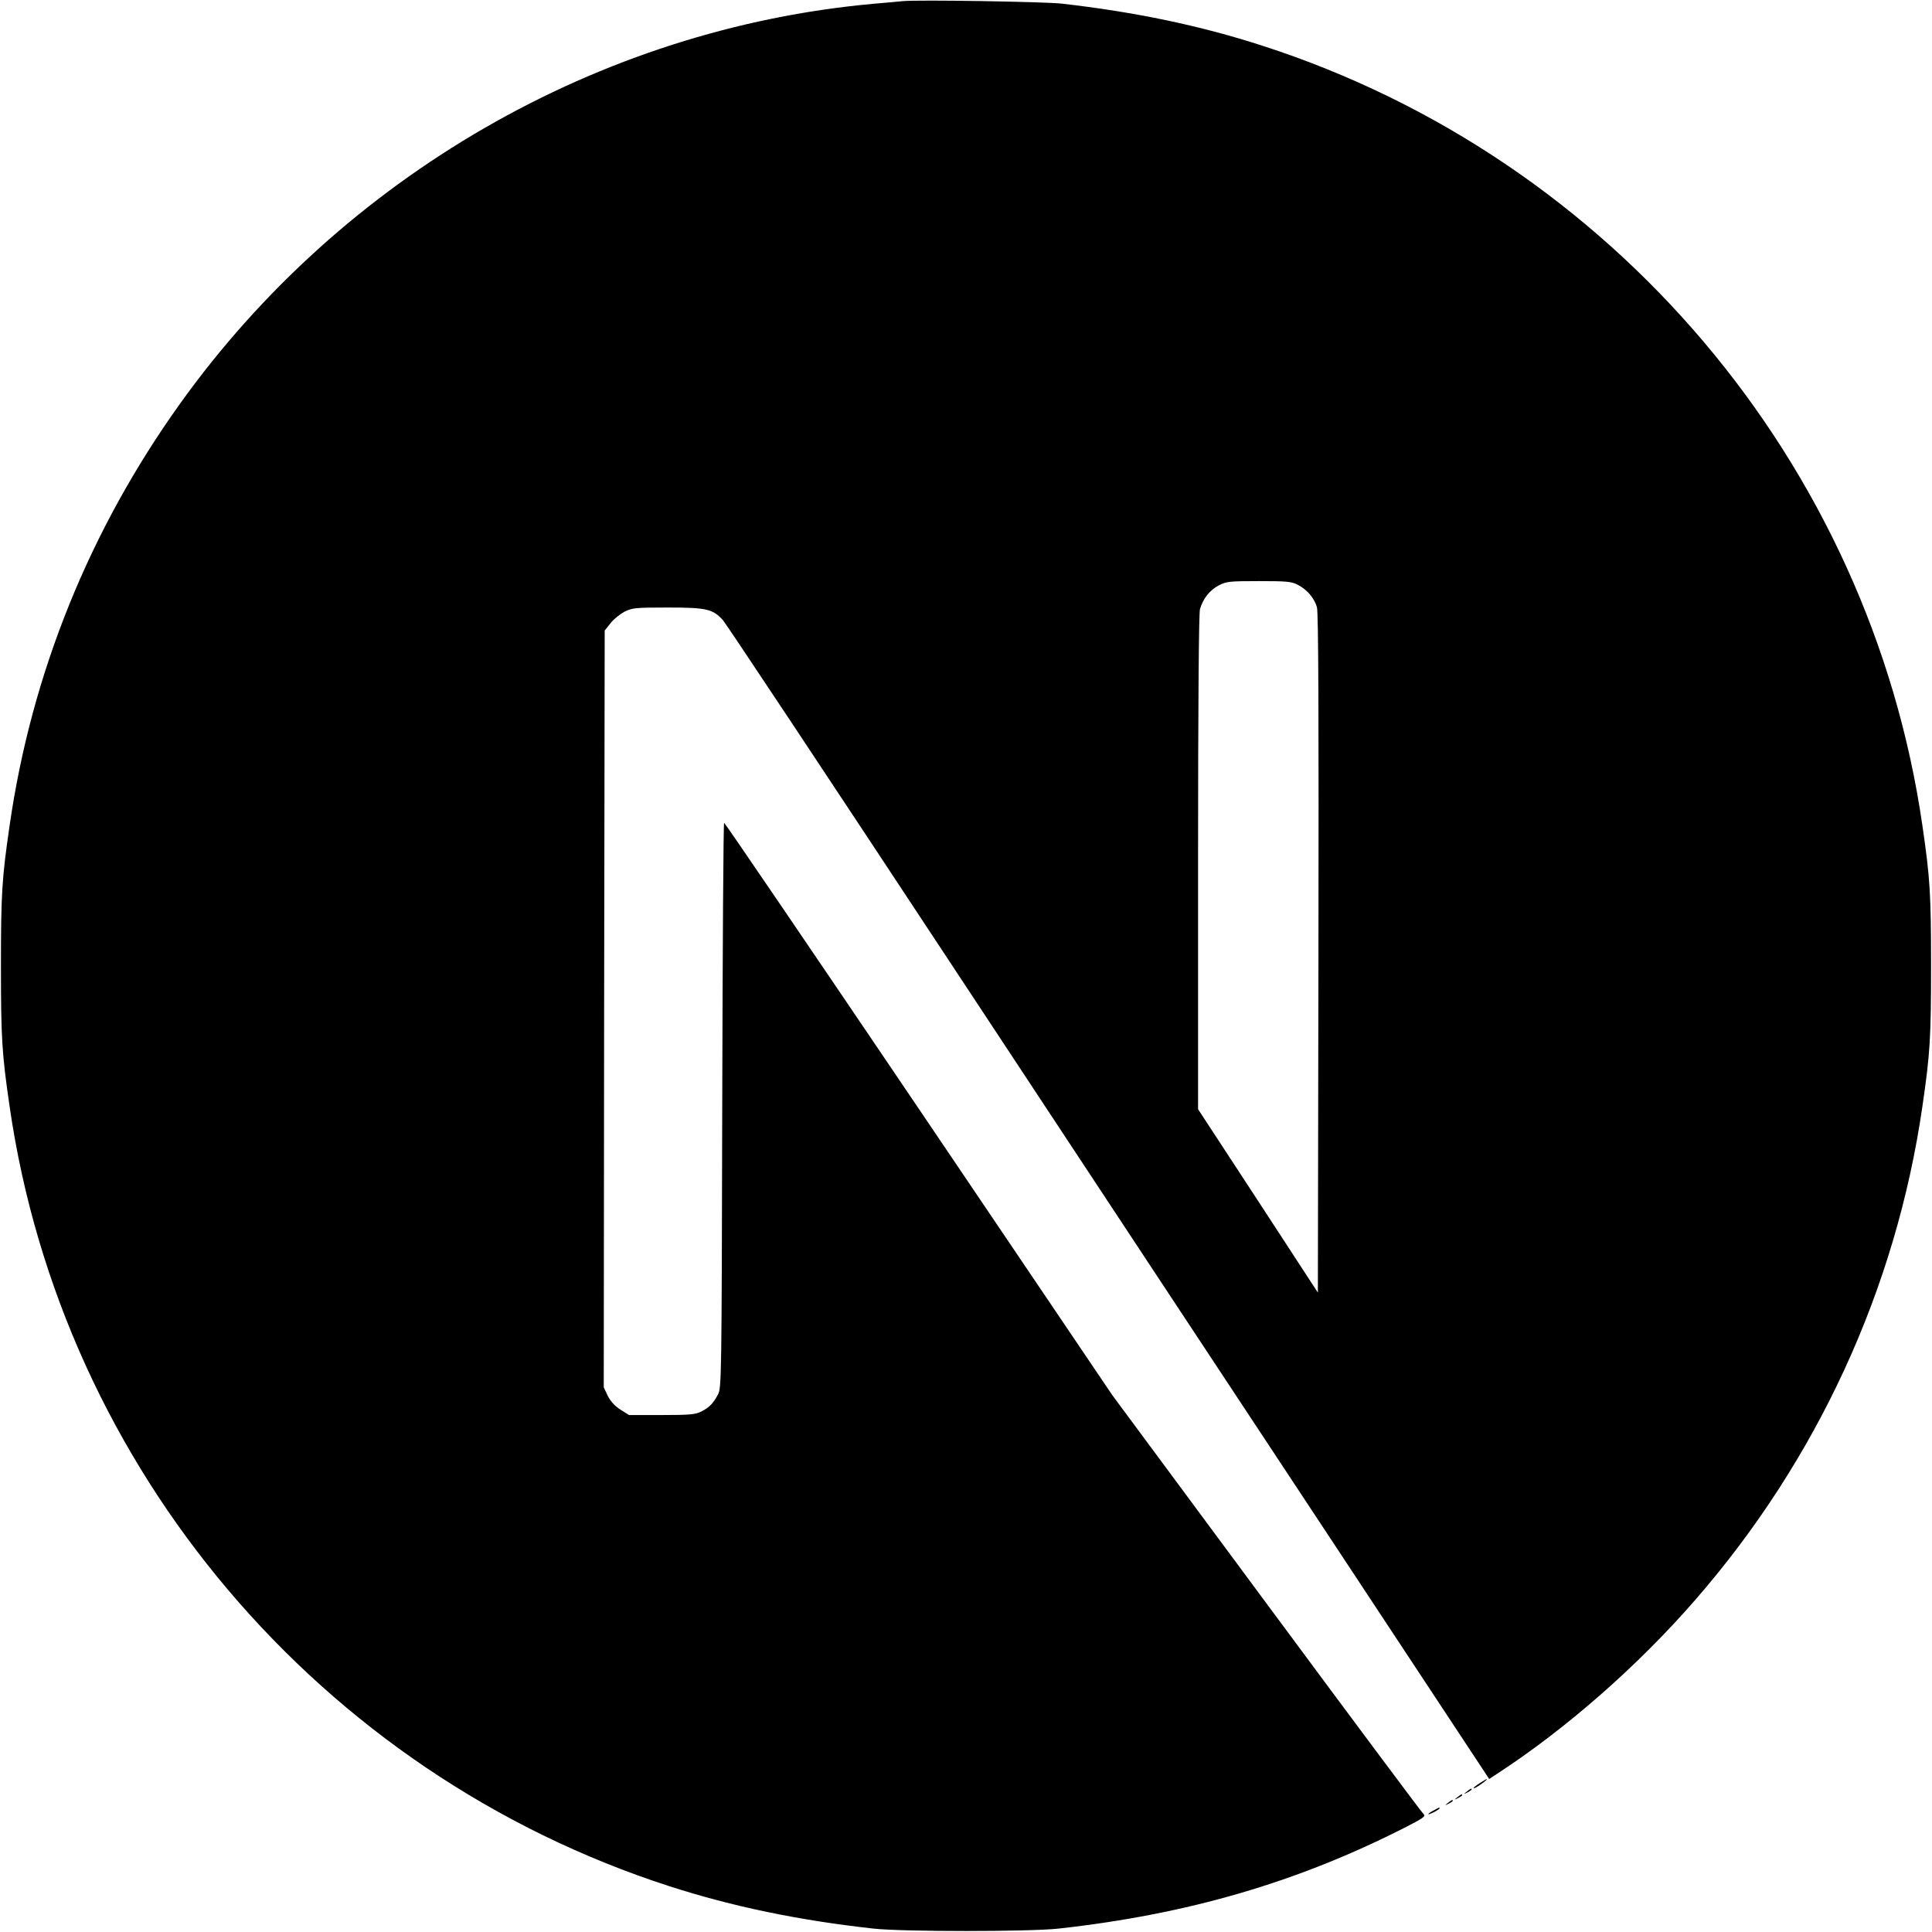
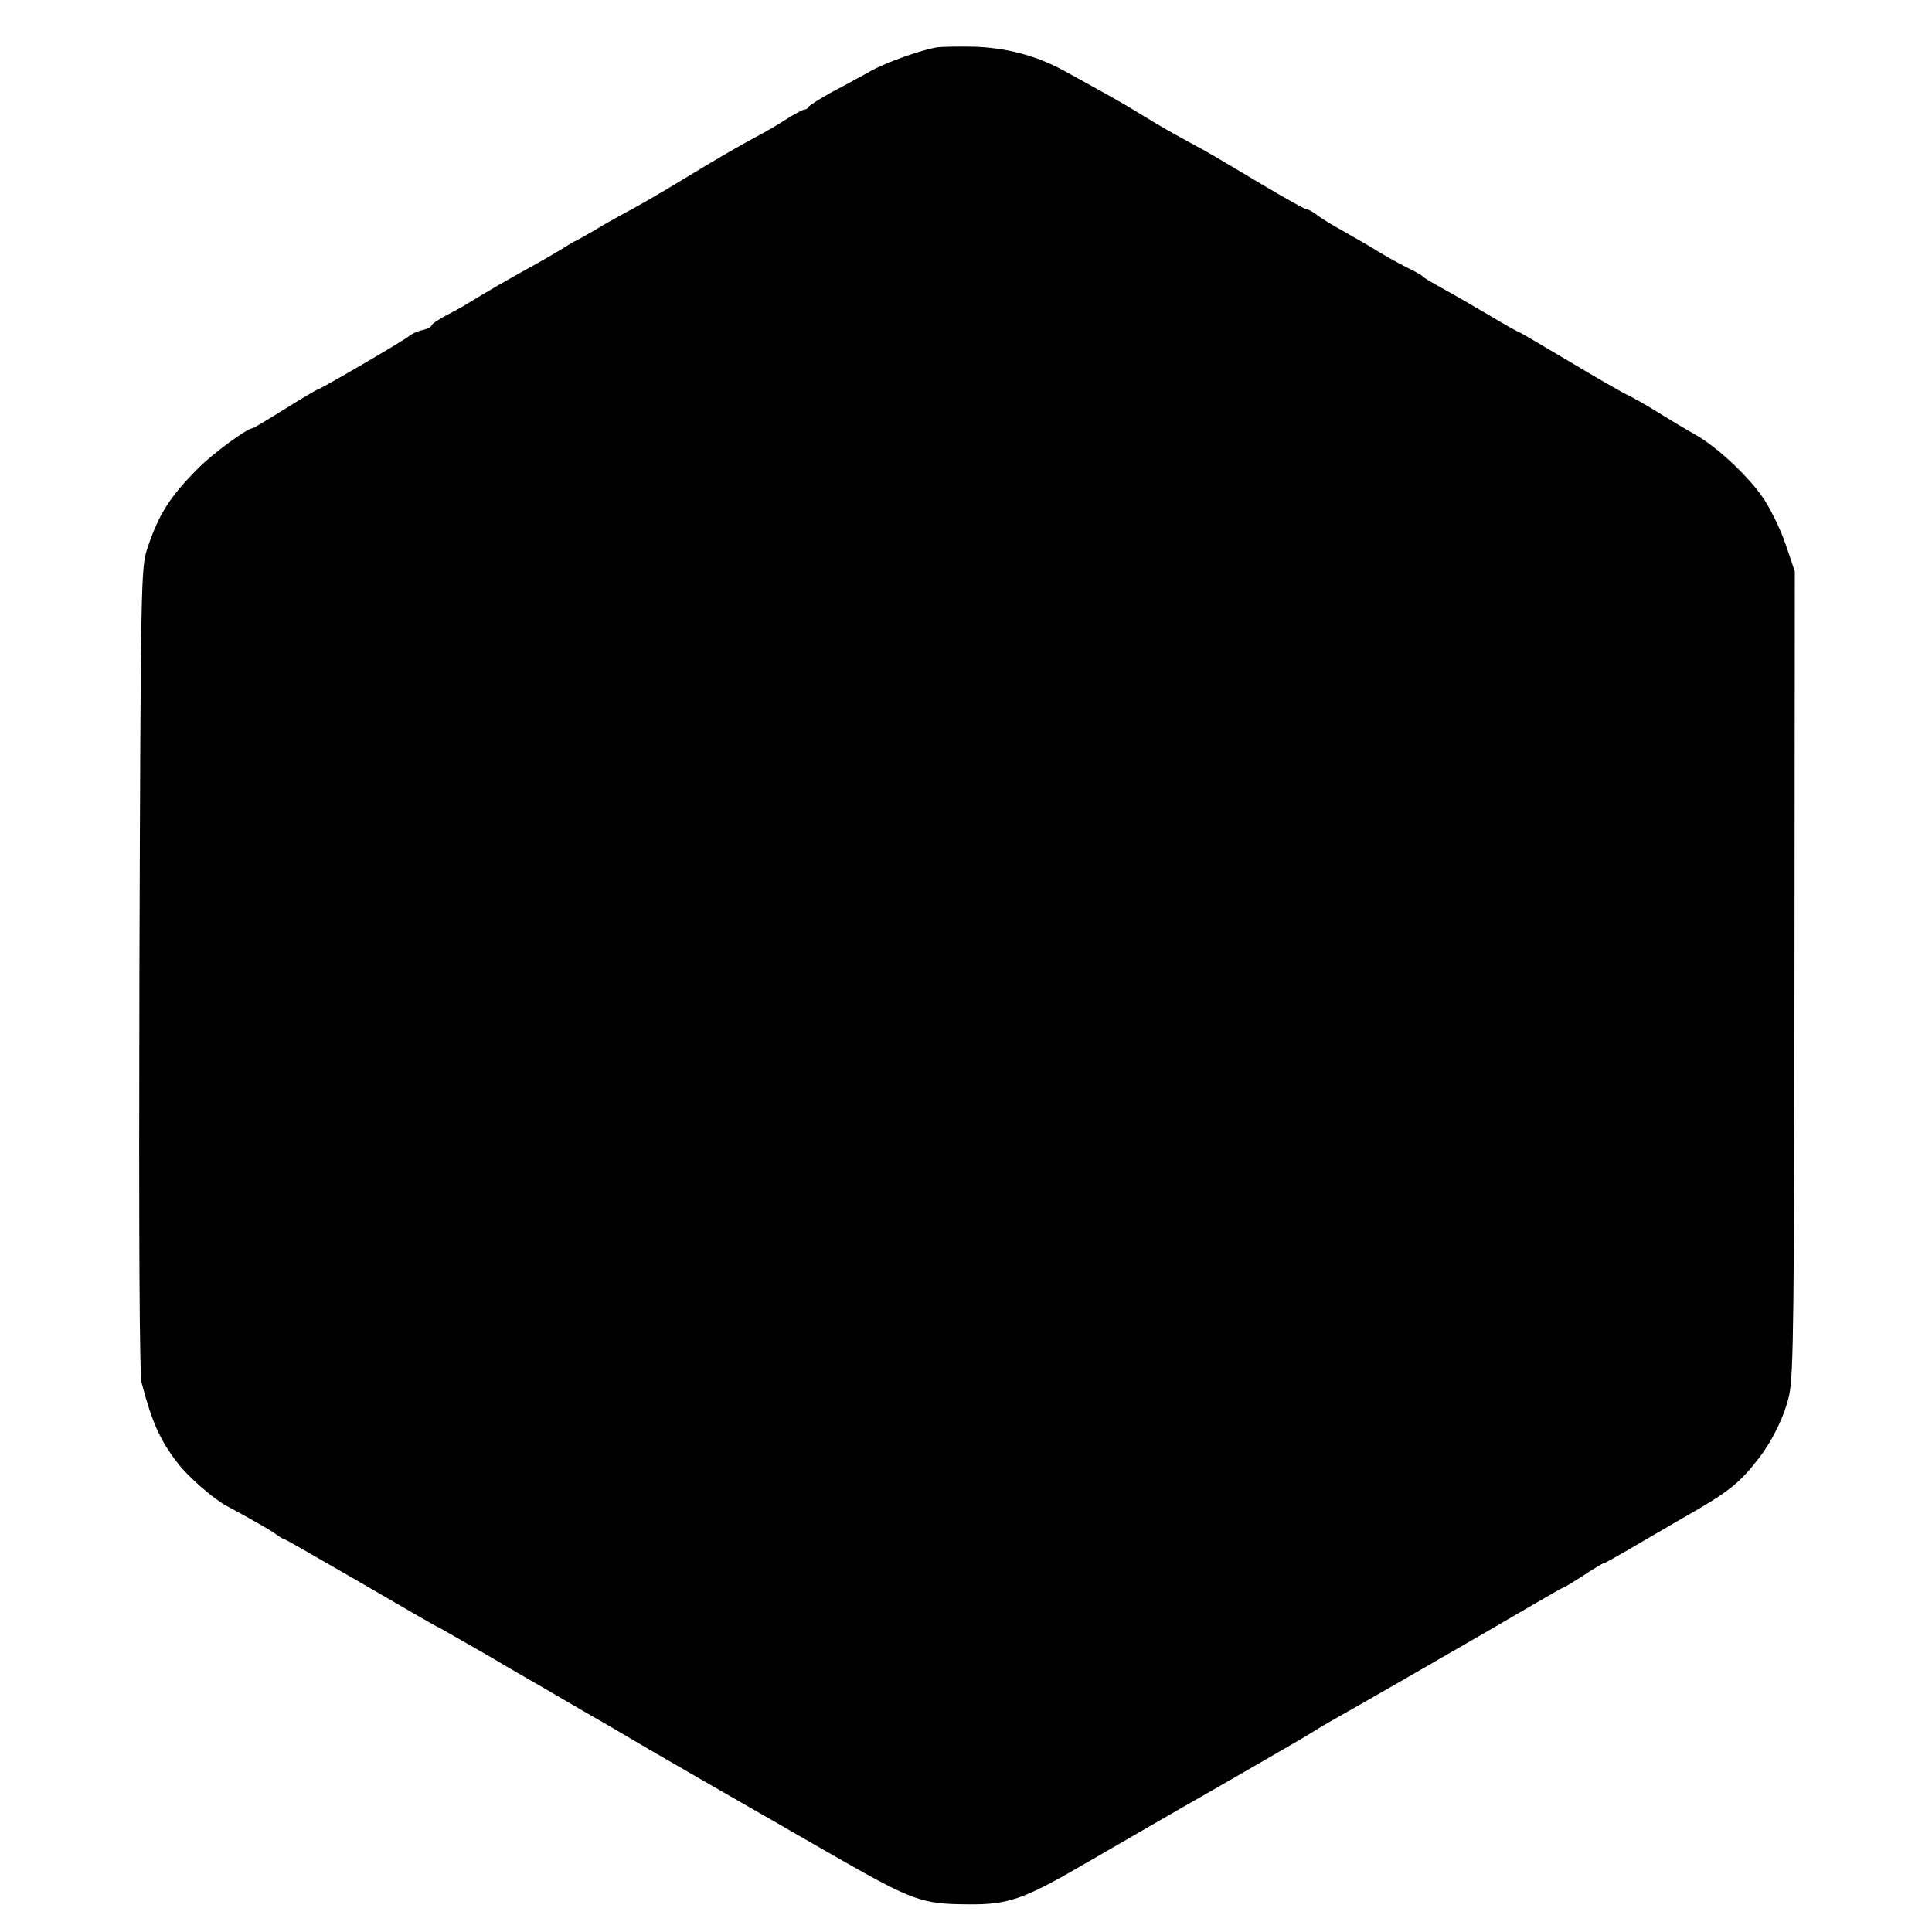
- <svg xmlns="http://www.w3.org/2000/svg" version="1.0" width="1024pt" height="1024pt" viewBox="0 0 1024 1024" preserveAspectRatio="xMidYMid meet">
-   <g transform="translate(0,1024) scale(0.1,-0.1)" fill="#000000" stroke="none">
-     <path d="M4785 10234 c-22 -2 -92 -9 -155 -14 -1453 -131 -2814 -915 -3676 -2120 -480 -670 -787 -1430 -903 -2235 -41 -281 -46 -364 -46 -745 0 -381 5 -464 46 -745 278 -1921 1645 -3535 3499 -4133 332 -107 682 -180 1080 -224 155 -17 825 -17 980 0 687 76 1269 246 1843 539 88 45 105 57 93 67 -8 6 -383 509 -833 1117 l-818 1105 -1025 1517 c-564 834 -1028 1516 -1032 1516 -4 1 -8 -673 -10 -1496 -3 -1441 -4 -1499 -22 -1533 -26 -49 -46 -69 -88 -91 -32 -16 -60 -19 -211 -19 l-173 0 -46 29 c-30 19 -52 44 -67 73 l-21 45 2 2005 3 2006 31 39 c16 21 50 48 74 61 41 20 57 22 230 22 204 0 238 -8 291 -66 15 -16 570 -852 1234 -1859 664 -1007 1572 -2382 2018 -3057 l810 -1227 41 27 c363 236 747 572 1051 922 647 743 1064 1649 1204 2615 41 281 46 364 46 745 0 381 -5 464 -46 745 -278 1921 -1645 3535 -3499 4133 -327 106 -675 179 -1065 223 -96 10 -757 21 -840 13z m2094 -3094 c48 -24 87 -70 101 -118 8 -26 10 -582 8 -1835 l-3 -1798 -317 486 -318 486 0 1307 c0 845 4 1320 10 1343 16 56 51 100 99 126 41 21 56 23 213 23 148 0 174 -2 207 -20z" />
-     <path d="M7843 789 c-35 -22 -46 -37 -15 -20 22 13 58 40 52 41 -3 0 -20 -10 -37 -21z" />
-     <path d="M7774 744 c-18 -14 -18 -15 4 -4 12 6 22 13 22 15 0 8 -5 6 -26 -11z" />
-     <path d="M7724 714 c-18 -14 -18 -15 4 -4 12 6 22 13 22 15 0 8 -5 6 -26 -11z" />
-     <path d="M7674 684 c-18 -14 -18 -15 4 -4 12 6 22 13 22 15 0 8 -5 6 -26 -11z" />
-     <path d="M7598 644 c-38 -20 -36 -28 2 -9 17 9 30 18 30 20 0 7 -1 6 -32 -11z" />
+ <svg xmlns="http://www.w3.org/2000/svg" version="1.0" width="600pt" height="600pt" viewBox="0 0 600 600" preserveAspectRatio="xMidYMid meet">
+   <g transform="translate(0,600) scale(0.1,-0.1)" fill="#000000" stroke="none">
+     <path d="M2910 5853 c-49 -8 -156 -46 -205 -73 -27 -15 -81 -45 -120 -65 -38 -21 -71 -42 -73 -46 -2 -5 -8 -9 -13 -9 -5 0 -28 -12 -52 -27 -23 -15 -58 -36 -77 -46 -94 -51 -123 -68 -272 -158 -51 -31 -120 -71 -153 -88 -33 -18 -78 -43 -100 -57 -22 -13 -47 -27 -55 -31 -8 -3 -26 -14 -40 -23 -14 -9 -50 -30 -80 -47 -88 -48 -158 -89 -225 -130 -11 -7 -39 -22 -62 -34 -24 -13 -43 -26 -43 -30 0 -4 -12 -10 -27 -14 -16 -3 -35 -12 -43 -19 -16 -14 -277 -166 -284 -166 -3 0 -48 -27 -101 -60 -53 -33 -98 -60 -101 -60 -16 0 -123 -78 -167 -123 -88 -87 -125 -145 -160 -252 -19 -58 -20 -97 -24 -1305 -2 -841 0 -1258 7 -1285 32 -122 57 -178 112 -249 30 -40 107 -107 147 -130 11 -6 44 -24 73 -40 29 -16 65 -37 80 -47 14 -11 28 -19 31 -19 3 0 109 -61 237 -135 127 -74 233 -135 234 -135 2 0 39 -21 82 -46 44 -25 86 -49 94 -54 8 -5 80 -47 160 -93 80 -47 170 -99 200 -116 30 -18 62 -36 70 -41 20 -13 404 -234 645 -372 228 -130 259 -141 395 -142 132 -2 177 14 376 130 78 45 264 153 415 239 151 87 279 161 284 165 6 4 30 19 55 33 86 48 506 290 613 353 60 35 110 64 113 64 2 0 30 17 61 37 32 21 60 38 63 38 3 0 37 19 75 41 39 23 115 67 170 99 146 83 178 109 240 190 42 55 80 135 92 195 13 63 15 256 16 1335 l1 1220 -28 83 c-15 45 -46 109 -68 142 -45 68 -143 160 -211 199 -25 14 -79 46 -119 71 -40 25 -85 50 -99 56 -14 7 -95 53 -178 103 -84 50 -154 91 -156 91 -3 0 -42 22 -87 49 -46 27 -99 58 -119 69 -77 43 -84 47 -89 53 -3 3 -25 16 -50 28 -25 12 -67 36 -95 53 -27 17 -75 44 -105 61 -30 17 -66 38 -79 49 -13 10 -28 18 -33 18 -6 0 -69 36 -142 79 -72 43 -152 91 -178 105 -111 60 -136 75 -198 113 -60 37 -108 63 -235 133 -85 47 -181 72 -280 75 -49 1 -101 0 -115 -2z" />
  </g>
</svg>
